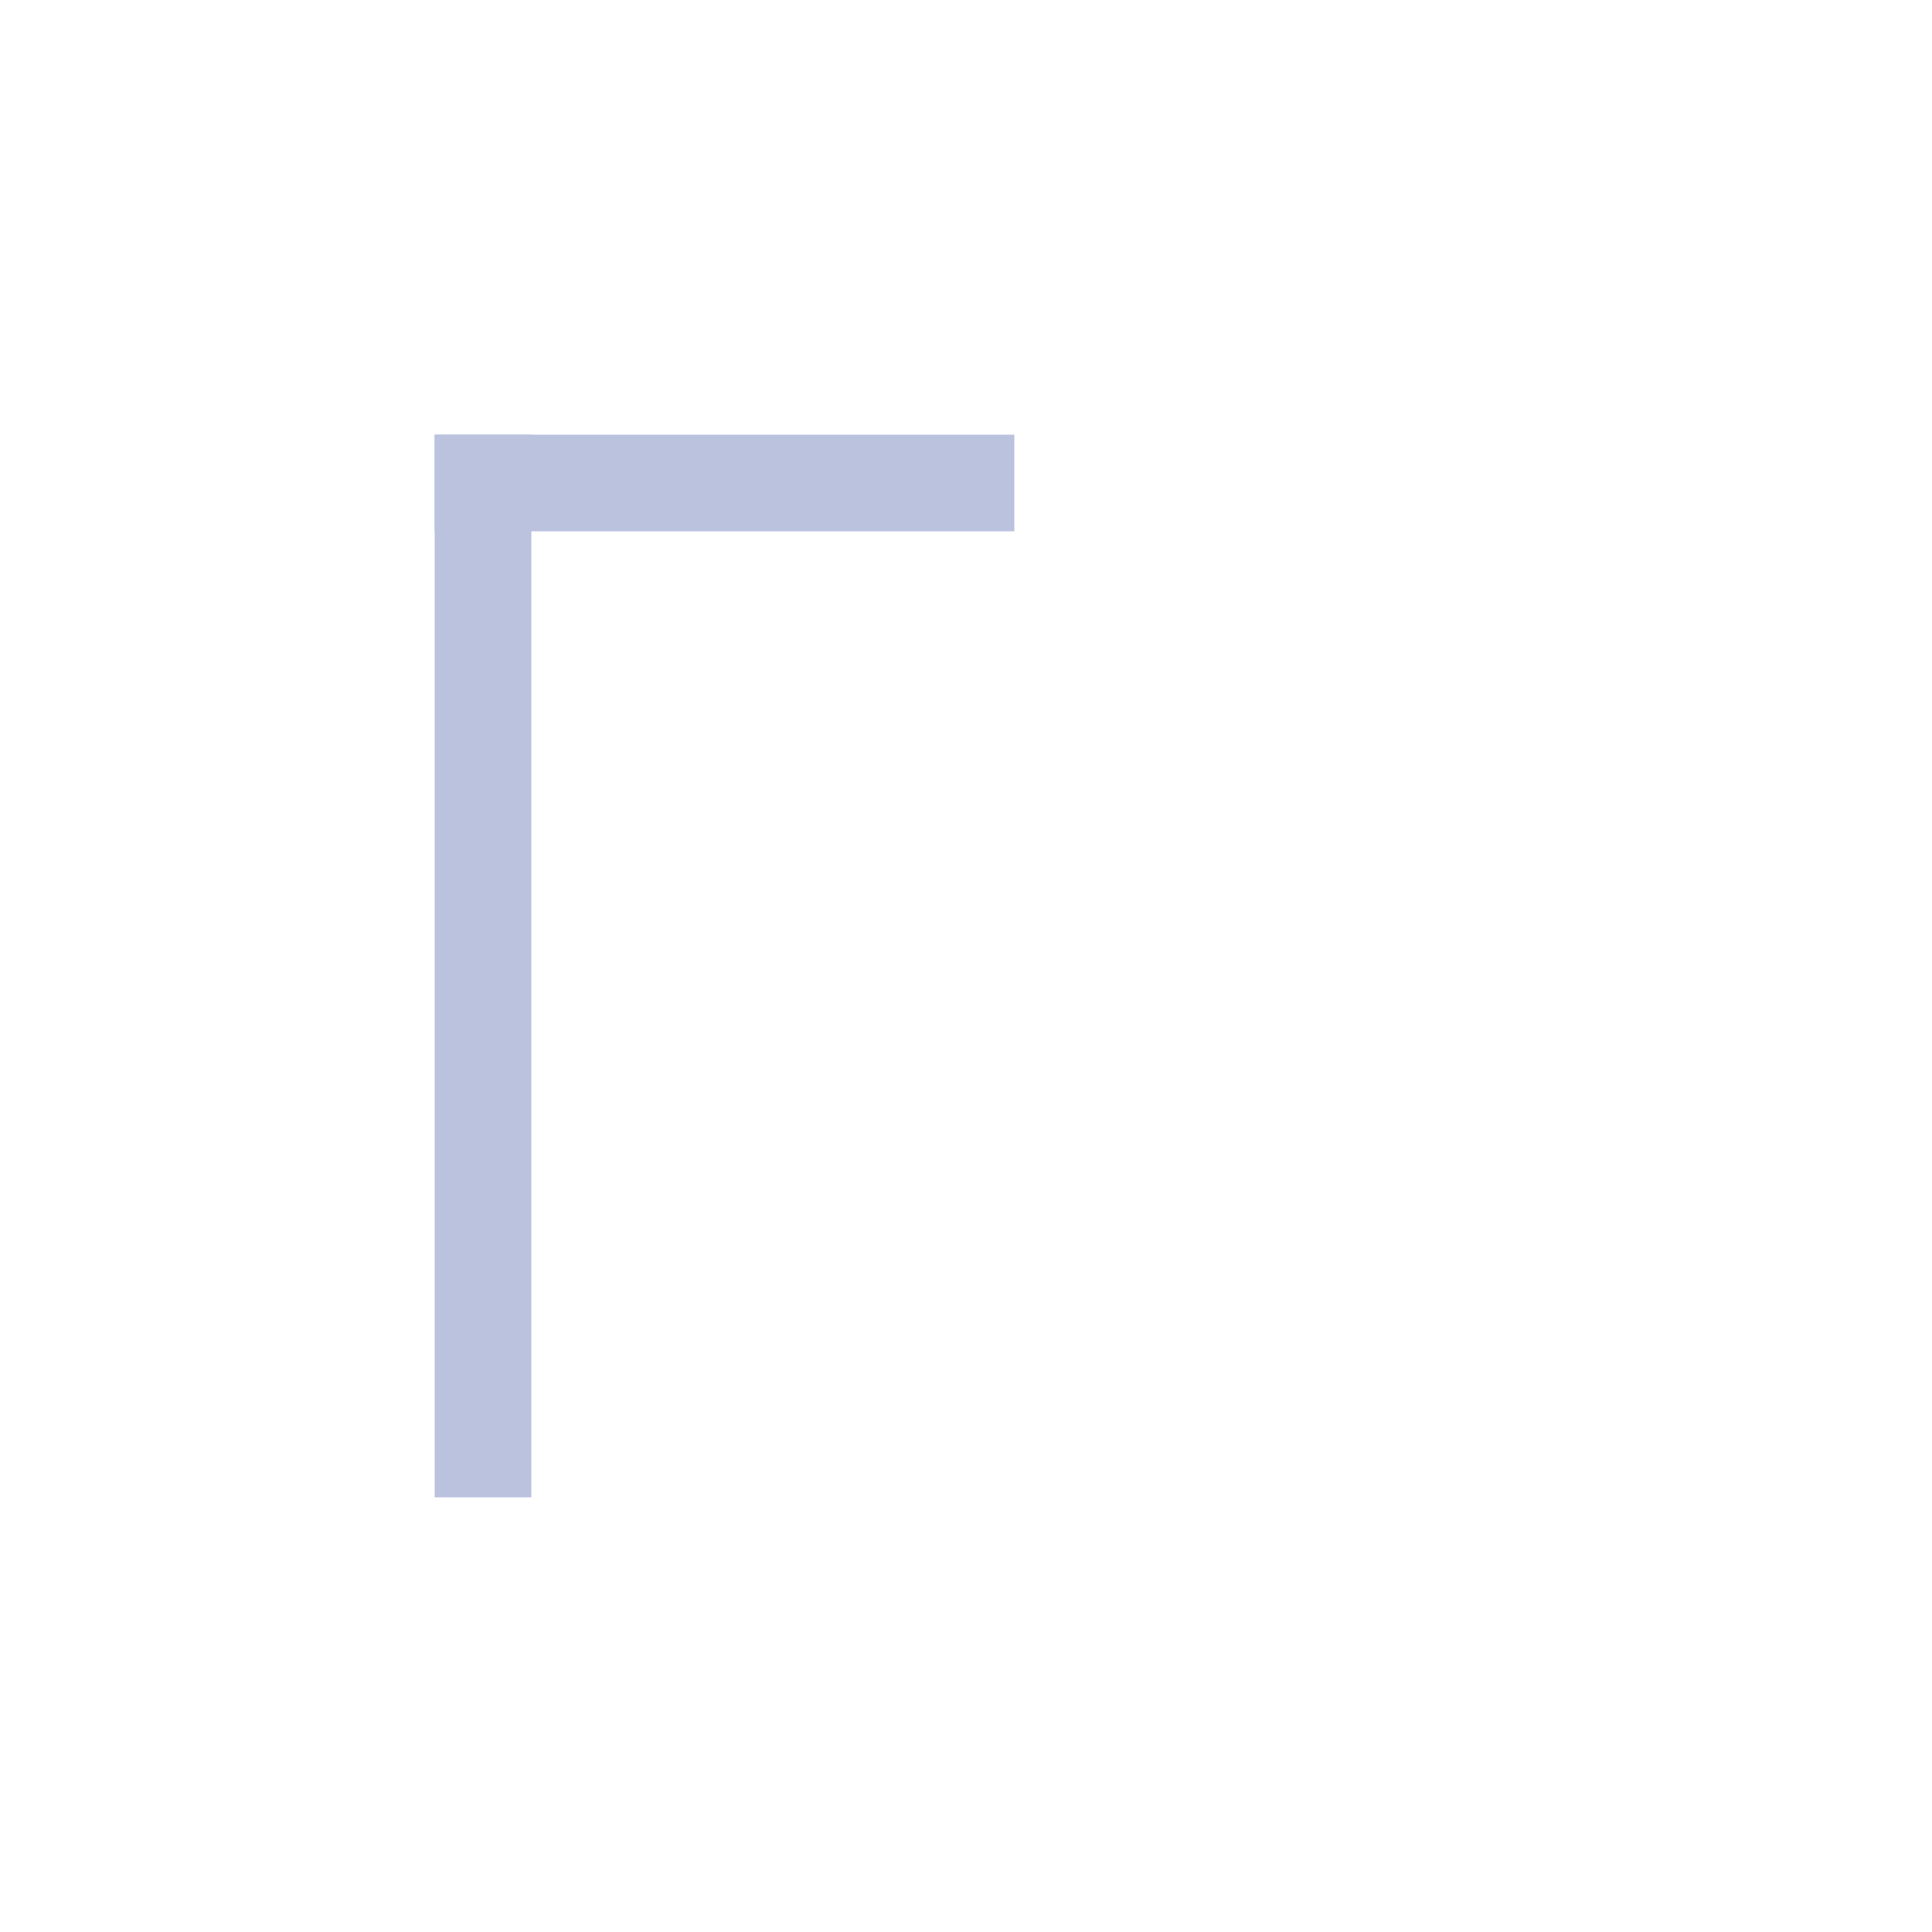
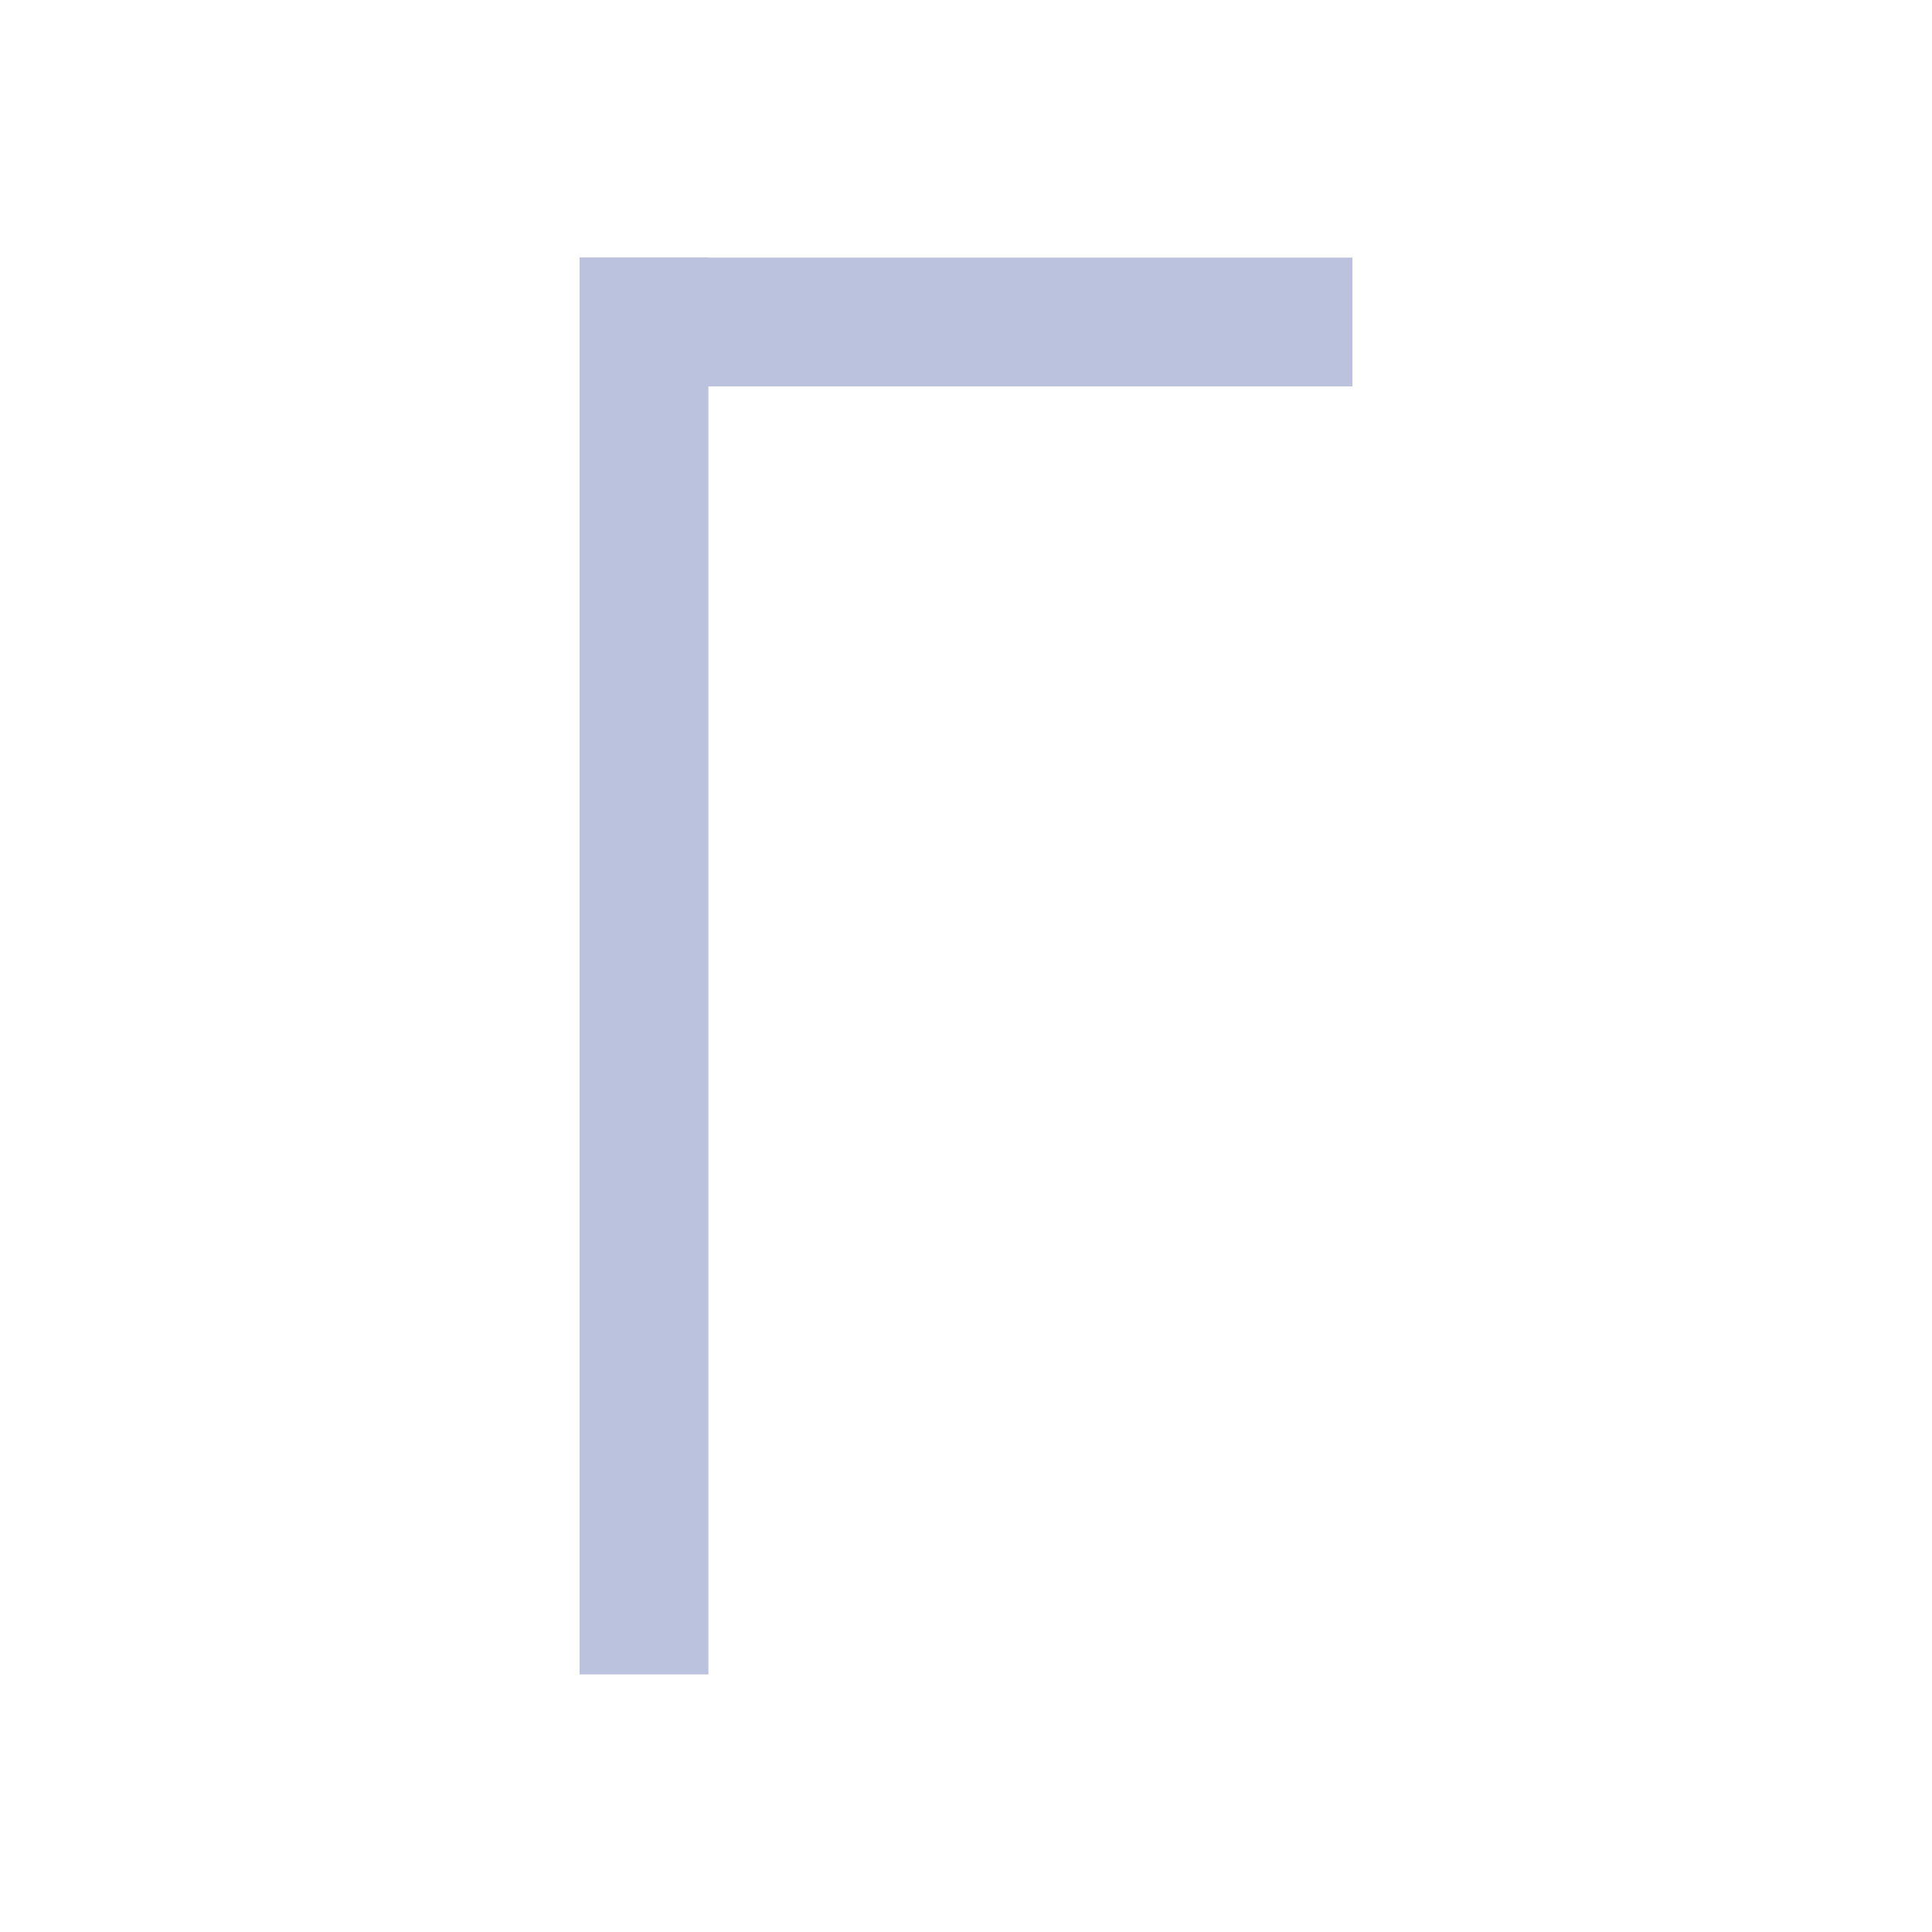
- <svg xmlns="http://www.w3.org/2000/svg" width="150" height="150" viewBox="0 0 200 100">
+ <svg xmlns="http://www.w3.org/2000/svg" width="150" height="150" viewBox="0 0 150 100">
  <defs>
    <g id="p">
      <line x1="0" y1="0" x2="0" y2="100" />
      <line x1="0" y1="0" x2="50" y2="0" />
    </g>
    <g id="b">
      <line x1="0" y1="0" x2="0" y2="100" />
      <line x1="0" y1="100" x2="50" y2="100" />
    </g>
    <g id="t">
      <line x1="50" y1="0" x2="50" y2="100" />
      <line x1="0" y1="0" x2="50" y2="0" />
    </g>
    <g id="k">
      <line x1="0" y1="0" x2="0" y2="50" />
      <line x1="0" y1="50" x2="50" y2="100" />
    </g>
    <g id="f">
      <line x1="0" y1="0" x2="0" y2="50" />
      <line x1="0" y1="0" x2="50" y2="0" />
    </g>
    <g id="sh">
      <line x1="0" y1="0" x2="0" y2="50" />
      <line x1="0" y1="0" x2="50" y2="50" />
    </g>
    <g id="zh">
      <line x1="0" y1="0" x2="0" y2="50" />
    </g>
    <g id="h">
      <line x1="0" y1="0" x2="0" y2="50" />
      <line x1="0" y1="50" x2="50" y2="50" />
      <line x1="50" y1="50" x2="50" y2="100" />
    </g>
    <g id="u">
      <line x1="0" y1="0" x2="0" y2="50" />
      <line x1="0" y1="50" x2="50" y2="50" />
      <line x1="0" y1="0" x2="50" y2="0" />
      <line x1="50" y1="0" x2="50" y2="50" />
    </g>
    <g id="o">
      <line x1="0" y1="0" x2="0" y2="50" />
      <line x1="0" y1="50" x2="50" y2="50" />
      <line x1="0" y1="0" x2="50" y2="0" />
    </g>
    <g id="ough">
      <line x1="0" y1="0" x2="0" y2="50" />
      <line x1="0" y1="50" x2="50" y2="50" />
      <line x1="0" y1="0" x2="50" y2="50" />
    </g>
    <g id="a">
      <line x1="0" y1="0" x2="0" y2="50" />
      <line x1="0" y1="0" x2="50" y2="50" />
      <line x1="0" y1="50" x2="50" y2="100" />
    </g>
    <g id="*">
      <line x1="0" y1="0" x2="0" y2="50" />
      <line x1="0" y1="0" x2="50" y2="50" />
      <line x1="0" y1="50" x2="-50" y2="100" />
    </g>
    <g id="mb">
      <line x1="0" y1="0" x2="0" y2="50" />
      <line x1="0" y1="50" x2="50" y2="50" />
      <line x1="0" y1="50" x2="50" y2="100" />
    </g>
    <g id="ng">
      <line x1="0" y1="0" x2="0" y2="50" />
      <line x1="0" y1="50" x2="50" y2="0" />
      <line x1="0" y1="50" x2="50" y2="100" />
    </g>
  </defs>
  <g stroke="#bac2de" stroke-width="10" stroke-linecap="square" fill="none">
    <use href="#p" transform="translate(50,0)" />
  </g>
</svg>
